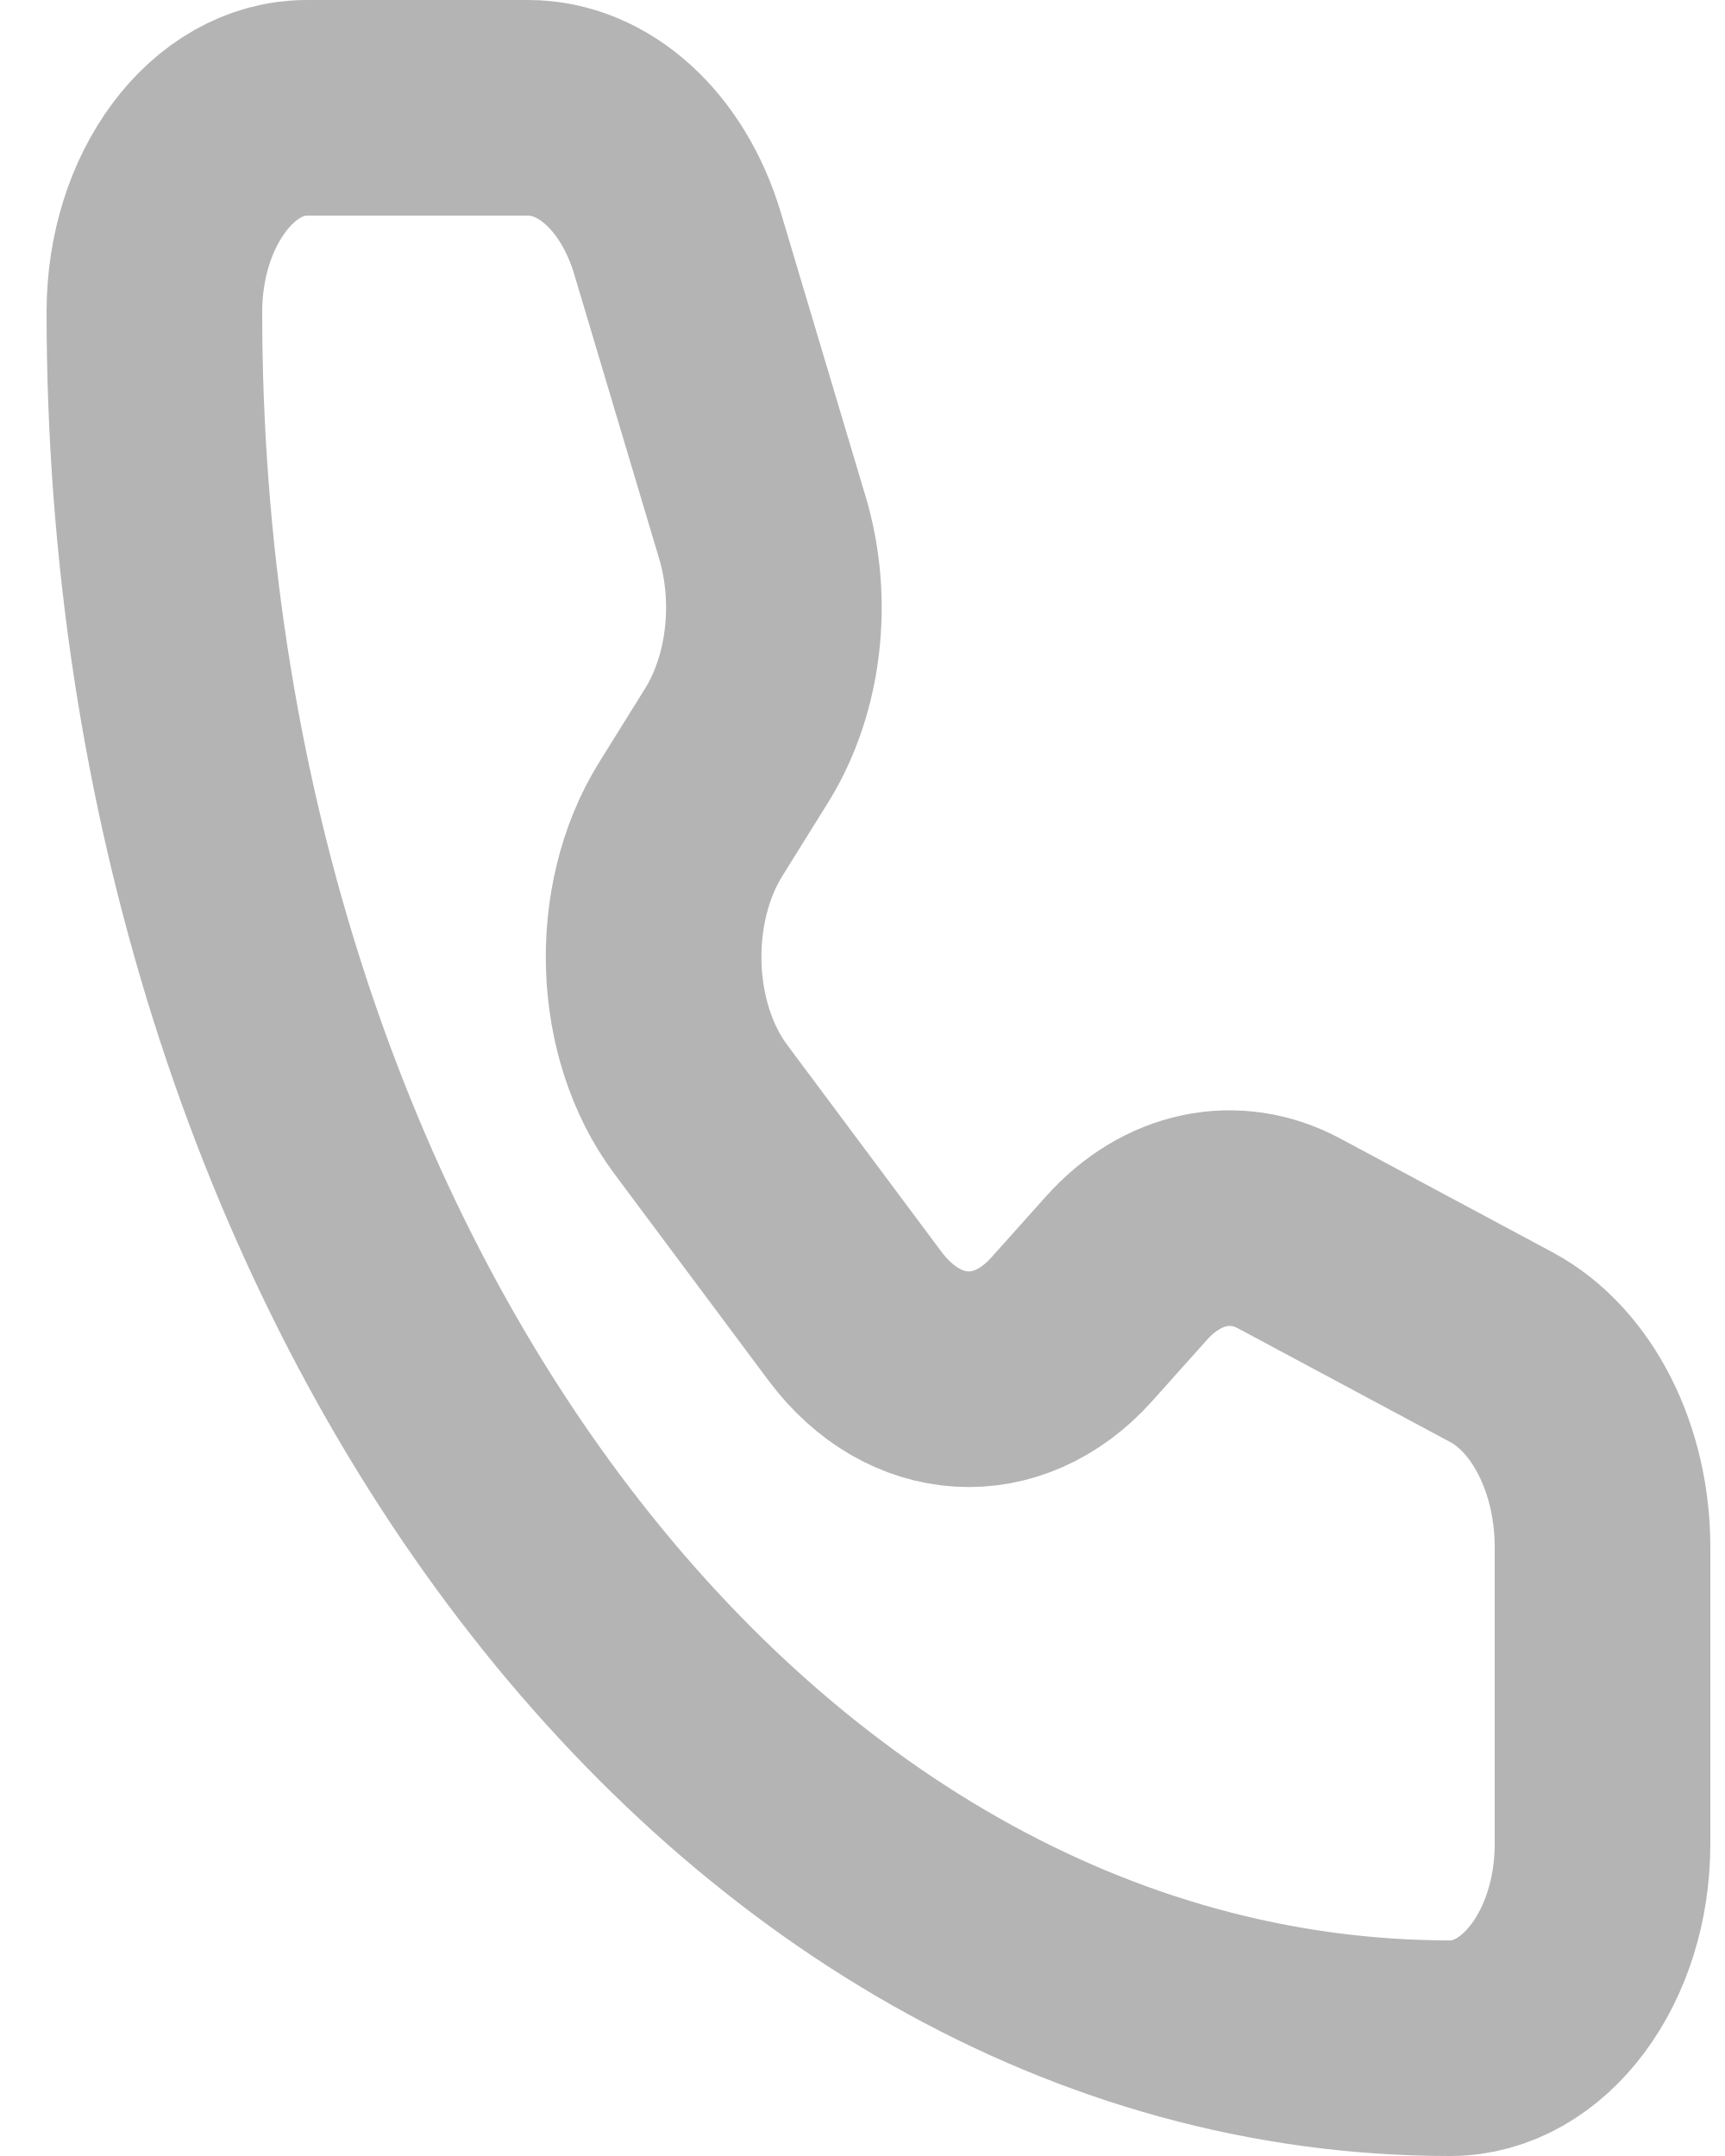
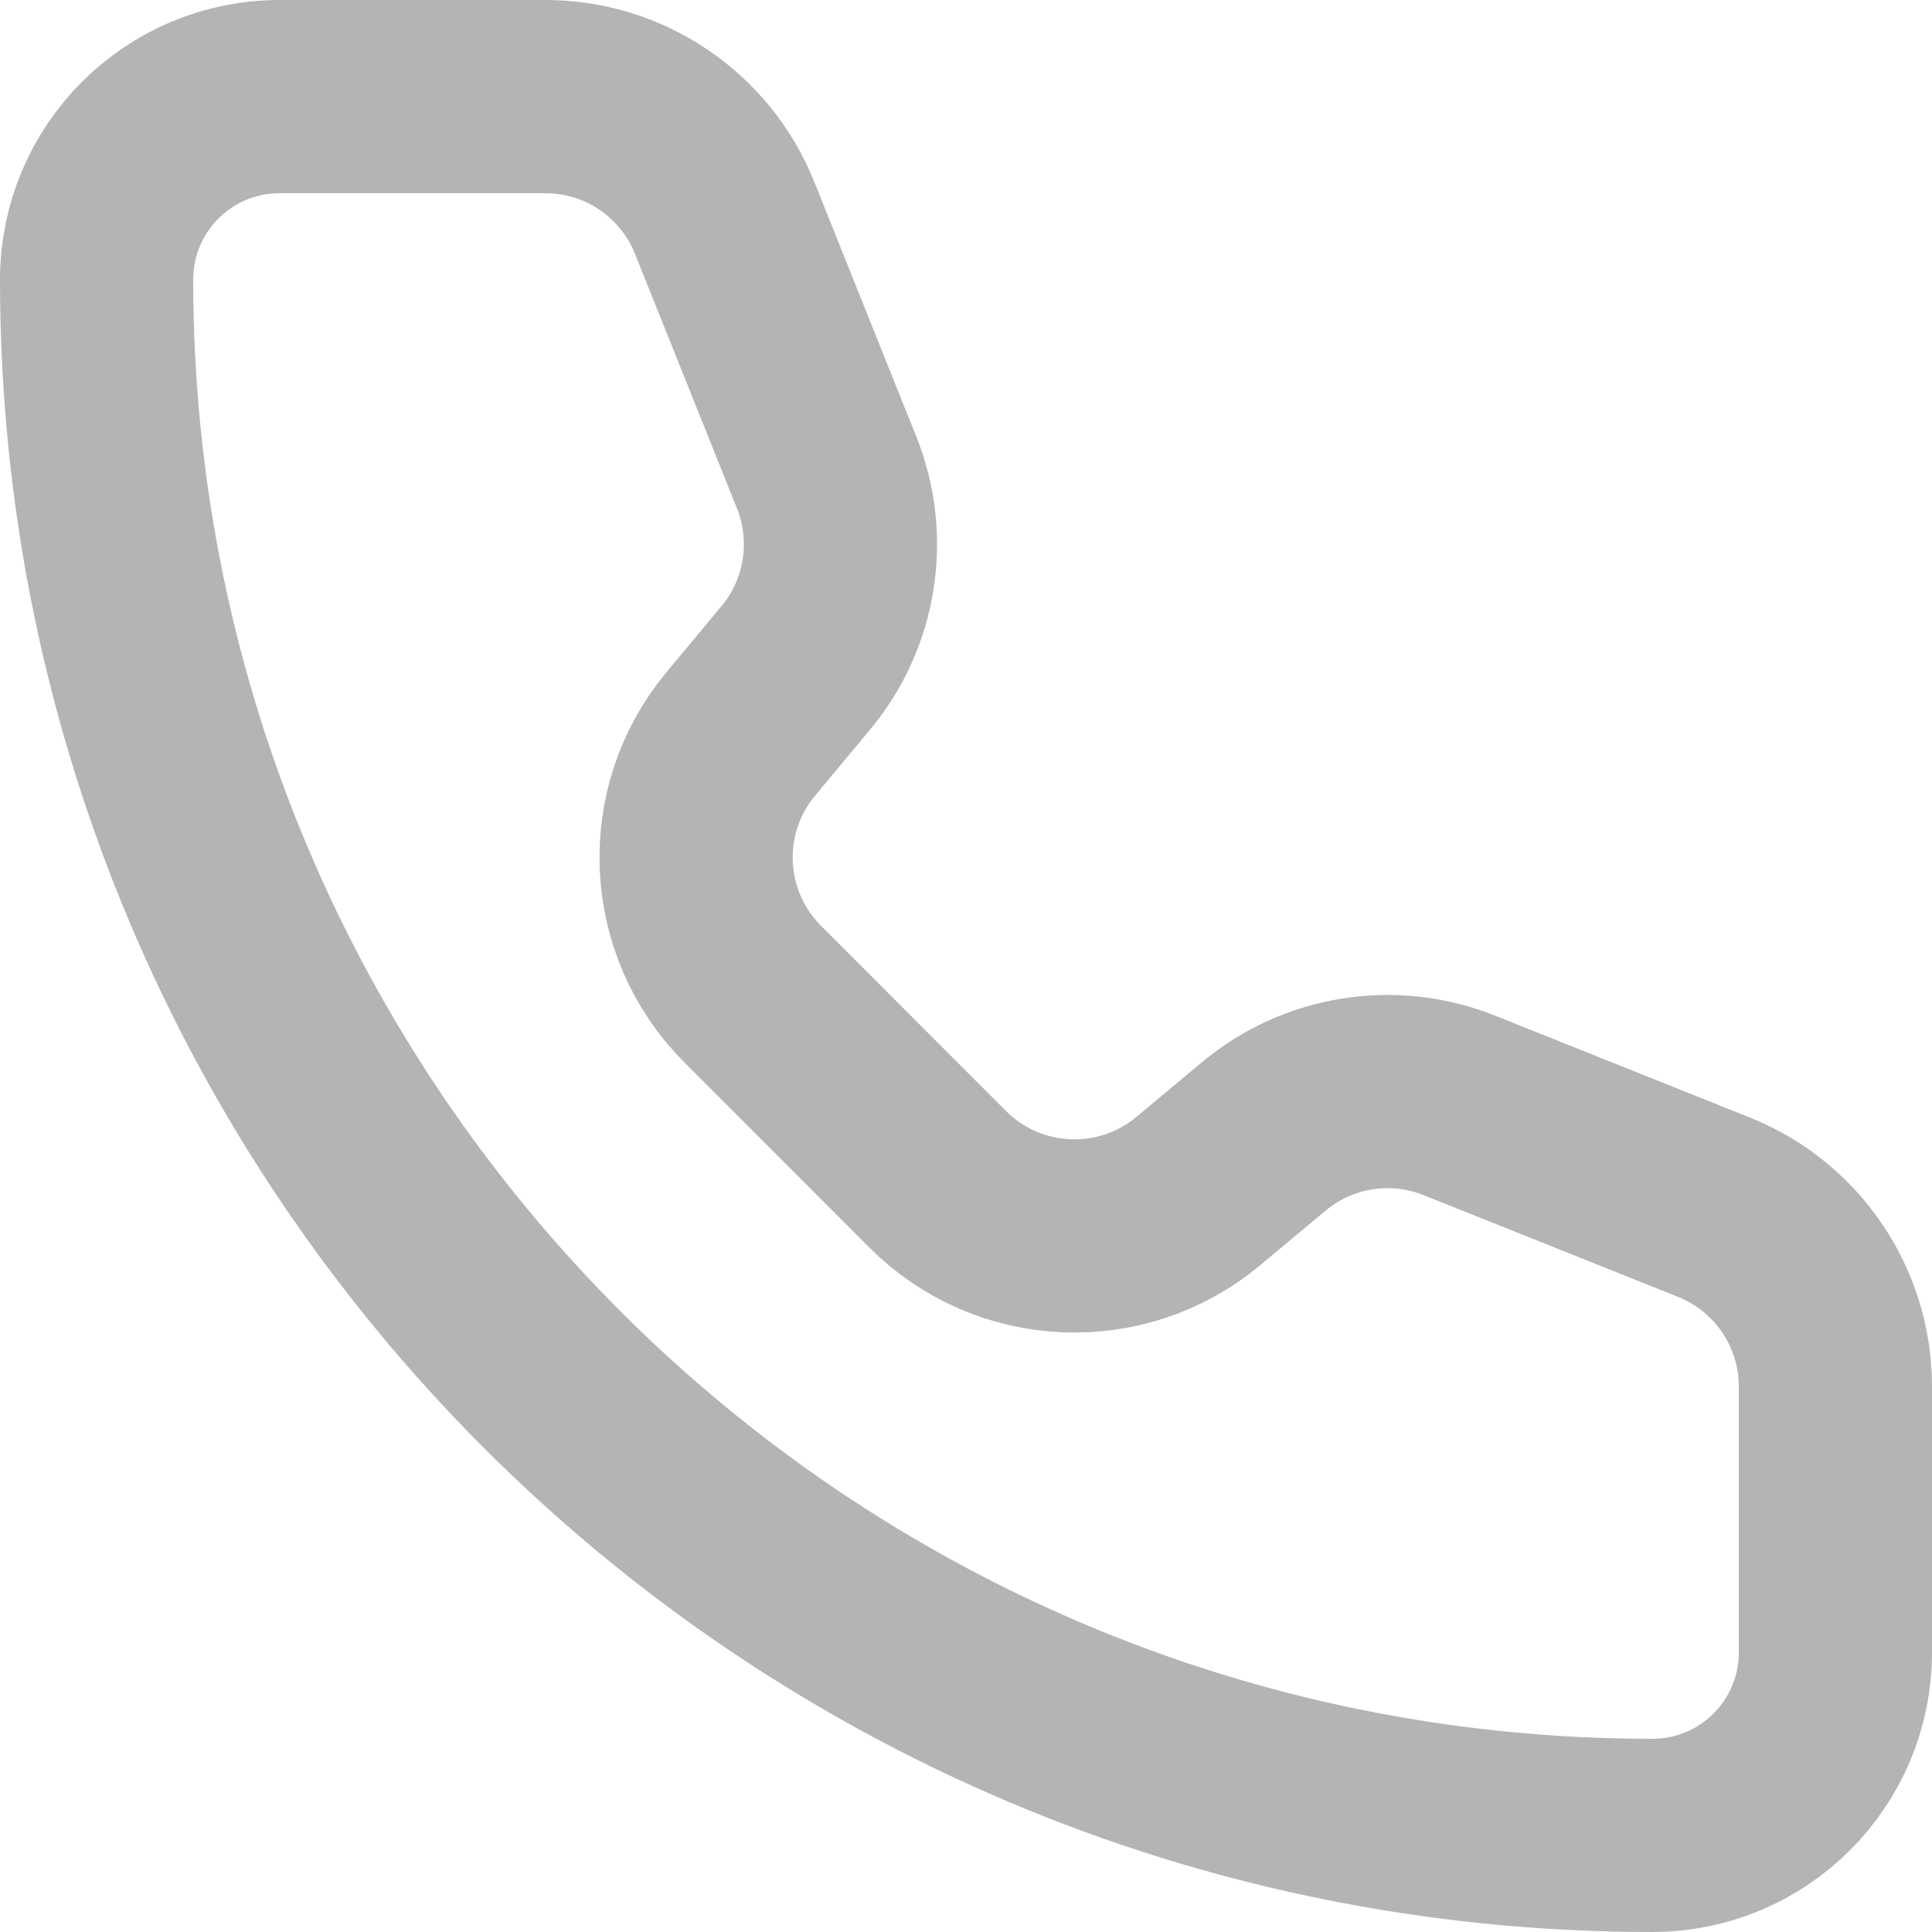
- <svg xmlns="http://www.w3.org/2000/svg" width="16" height="20" viewBox="0 0 16 20" fill="none">
-   <path id="Vector" d="M6.284 2.257C6.057 1.498 5.508 1 4.898 1H2.846C2.065 1 1.432 1.848 1.432 2.895C1.432 11.789 6.812 19 13.45 19C14.231 19 14.864 18.152 14.864 17.105L14.864 14.354C14.864 13.536 14.493 12.801 13.926 12.497L11.959 11.443C11.45 11.17 10.87 11.293 10.449 11.763L9.941 12.331C9.348 12.993 8.476 12.94 7.93 12.209L6.5 10.291C5.954 9.56 5.914 8.391 6.408 7.597L6.832 6.916C7.183 6.352 7.275 5.575 7.071 4.893L6.284 2.257Z" stroke="#B4B4B4" stroke-width="2" stroke-linecap="round" stroke-linejoin="round" />
+ <svg xmlns="http://www.w3.org/2000/svg" width="20" height="20" viewBox="0 0 20 20" fill="none">
+   <path id="Vector" d="M7.502 2.257C7.199 1.498 6.463 1 5.646 1H2.895C1.848 1 1 1.848 1 2.895C1 11.789 8.211 19 17.105 19C18.152 19 19 18.152 19 17.105L19 14.354C19 13.536 18.503 12.801 17.743 12.497L15.107 11.443C14.425 11.17 13.648 11.293 13.084 11.763L12.403 12.331C11.609 12.993 10.44 12.94 9.708 12.209L7.792 10.291C7.061 9.56 7.007 8.391 7.669 7.597L8.236 6.916C8.707 6.352 8.83 5.575 8.558 4.893L7.502 2.257Z" stroke="#B4B4B4" stroke-width="2" stroke-linecap="round" stroke-linejoin="round" />
</svg>
